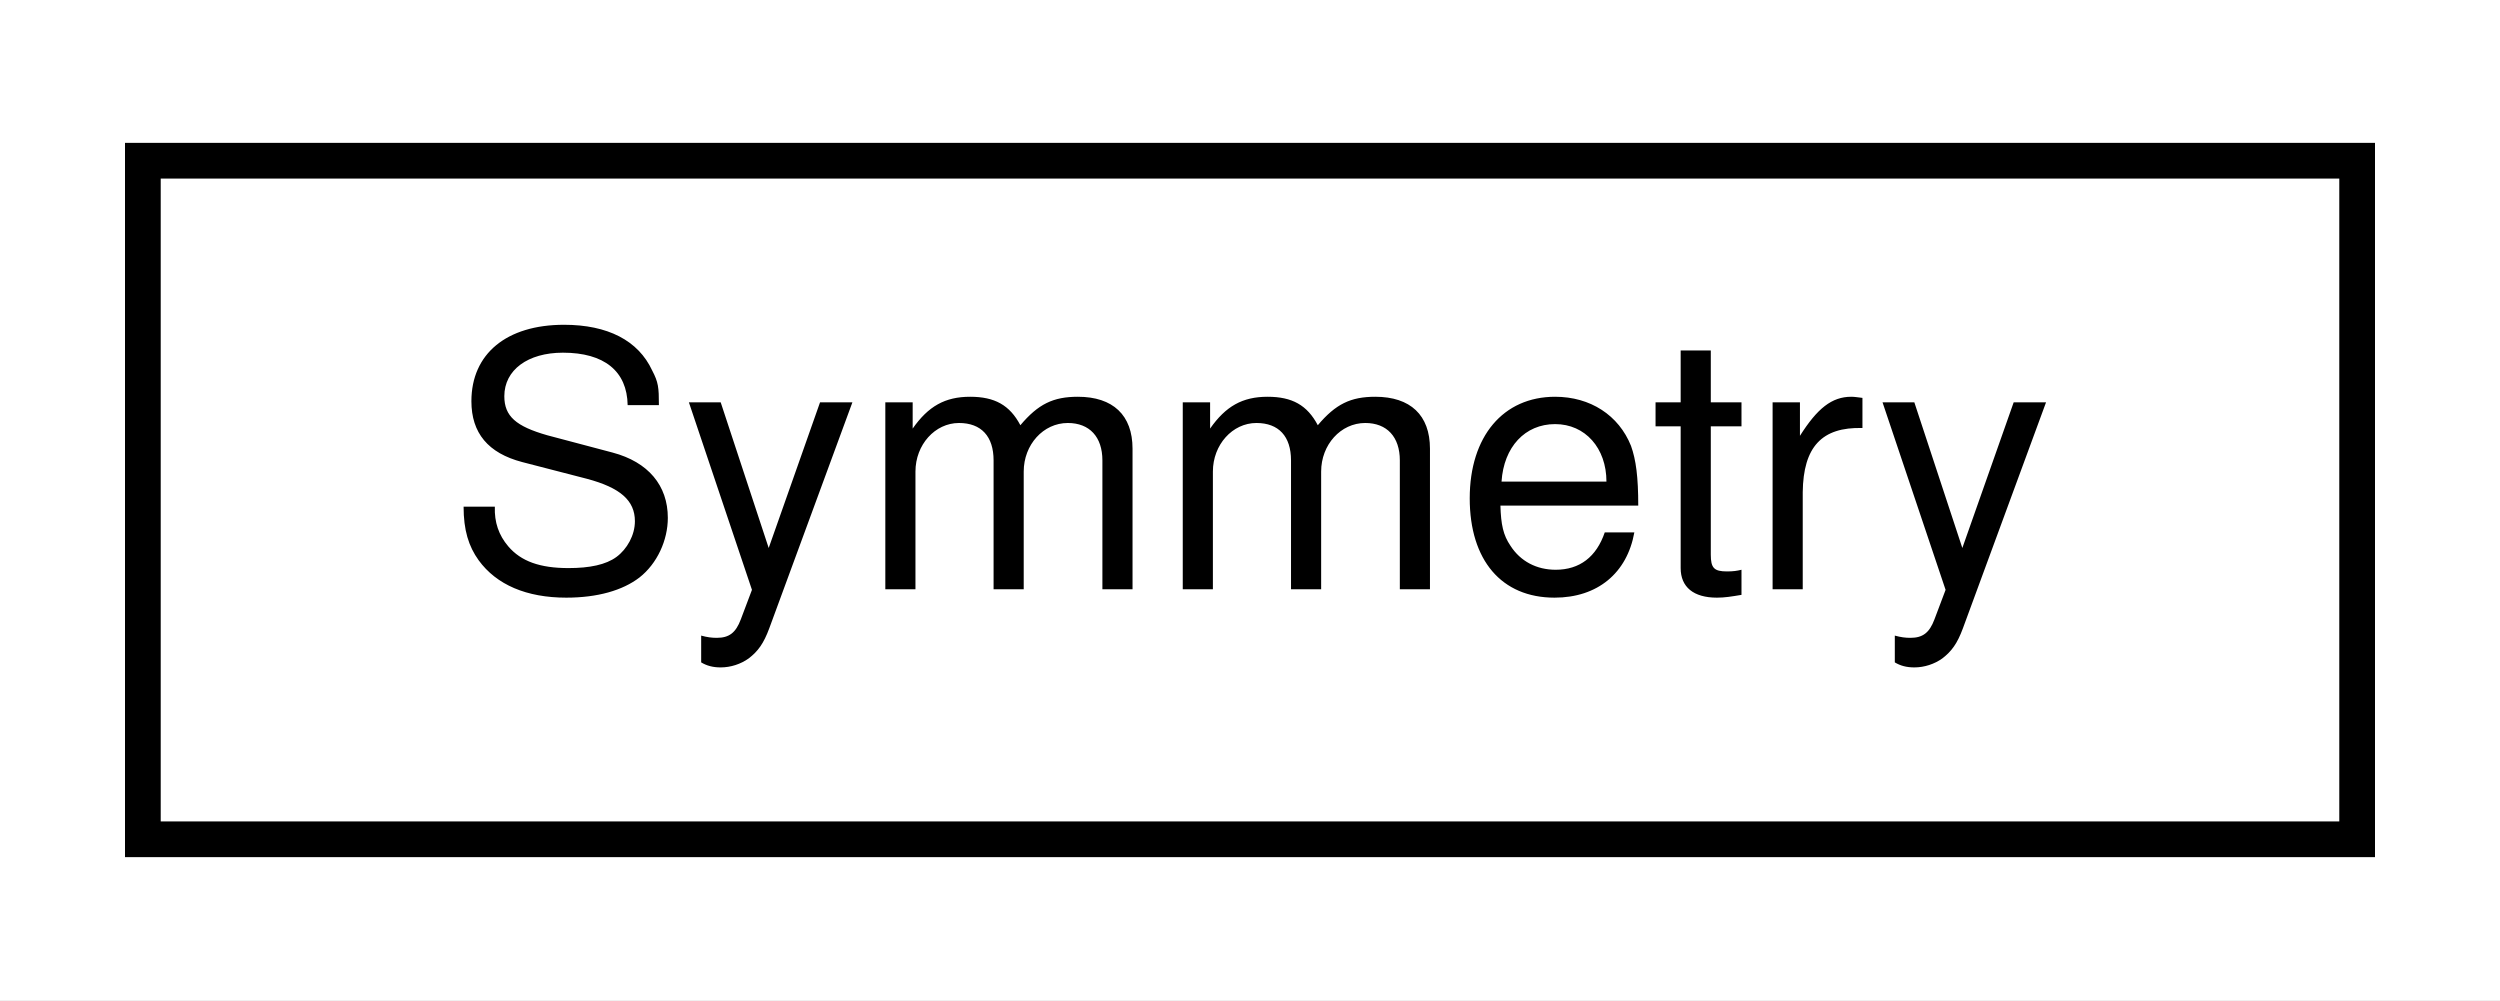
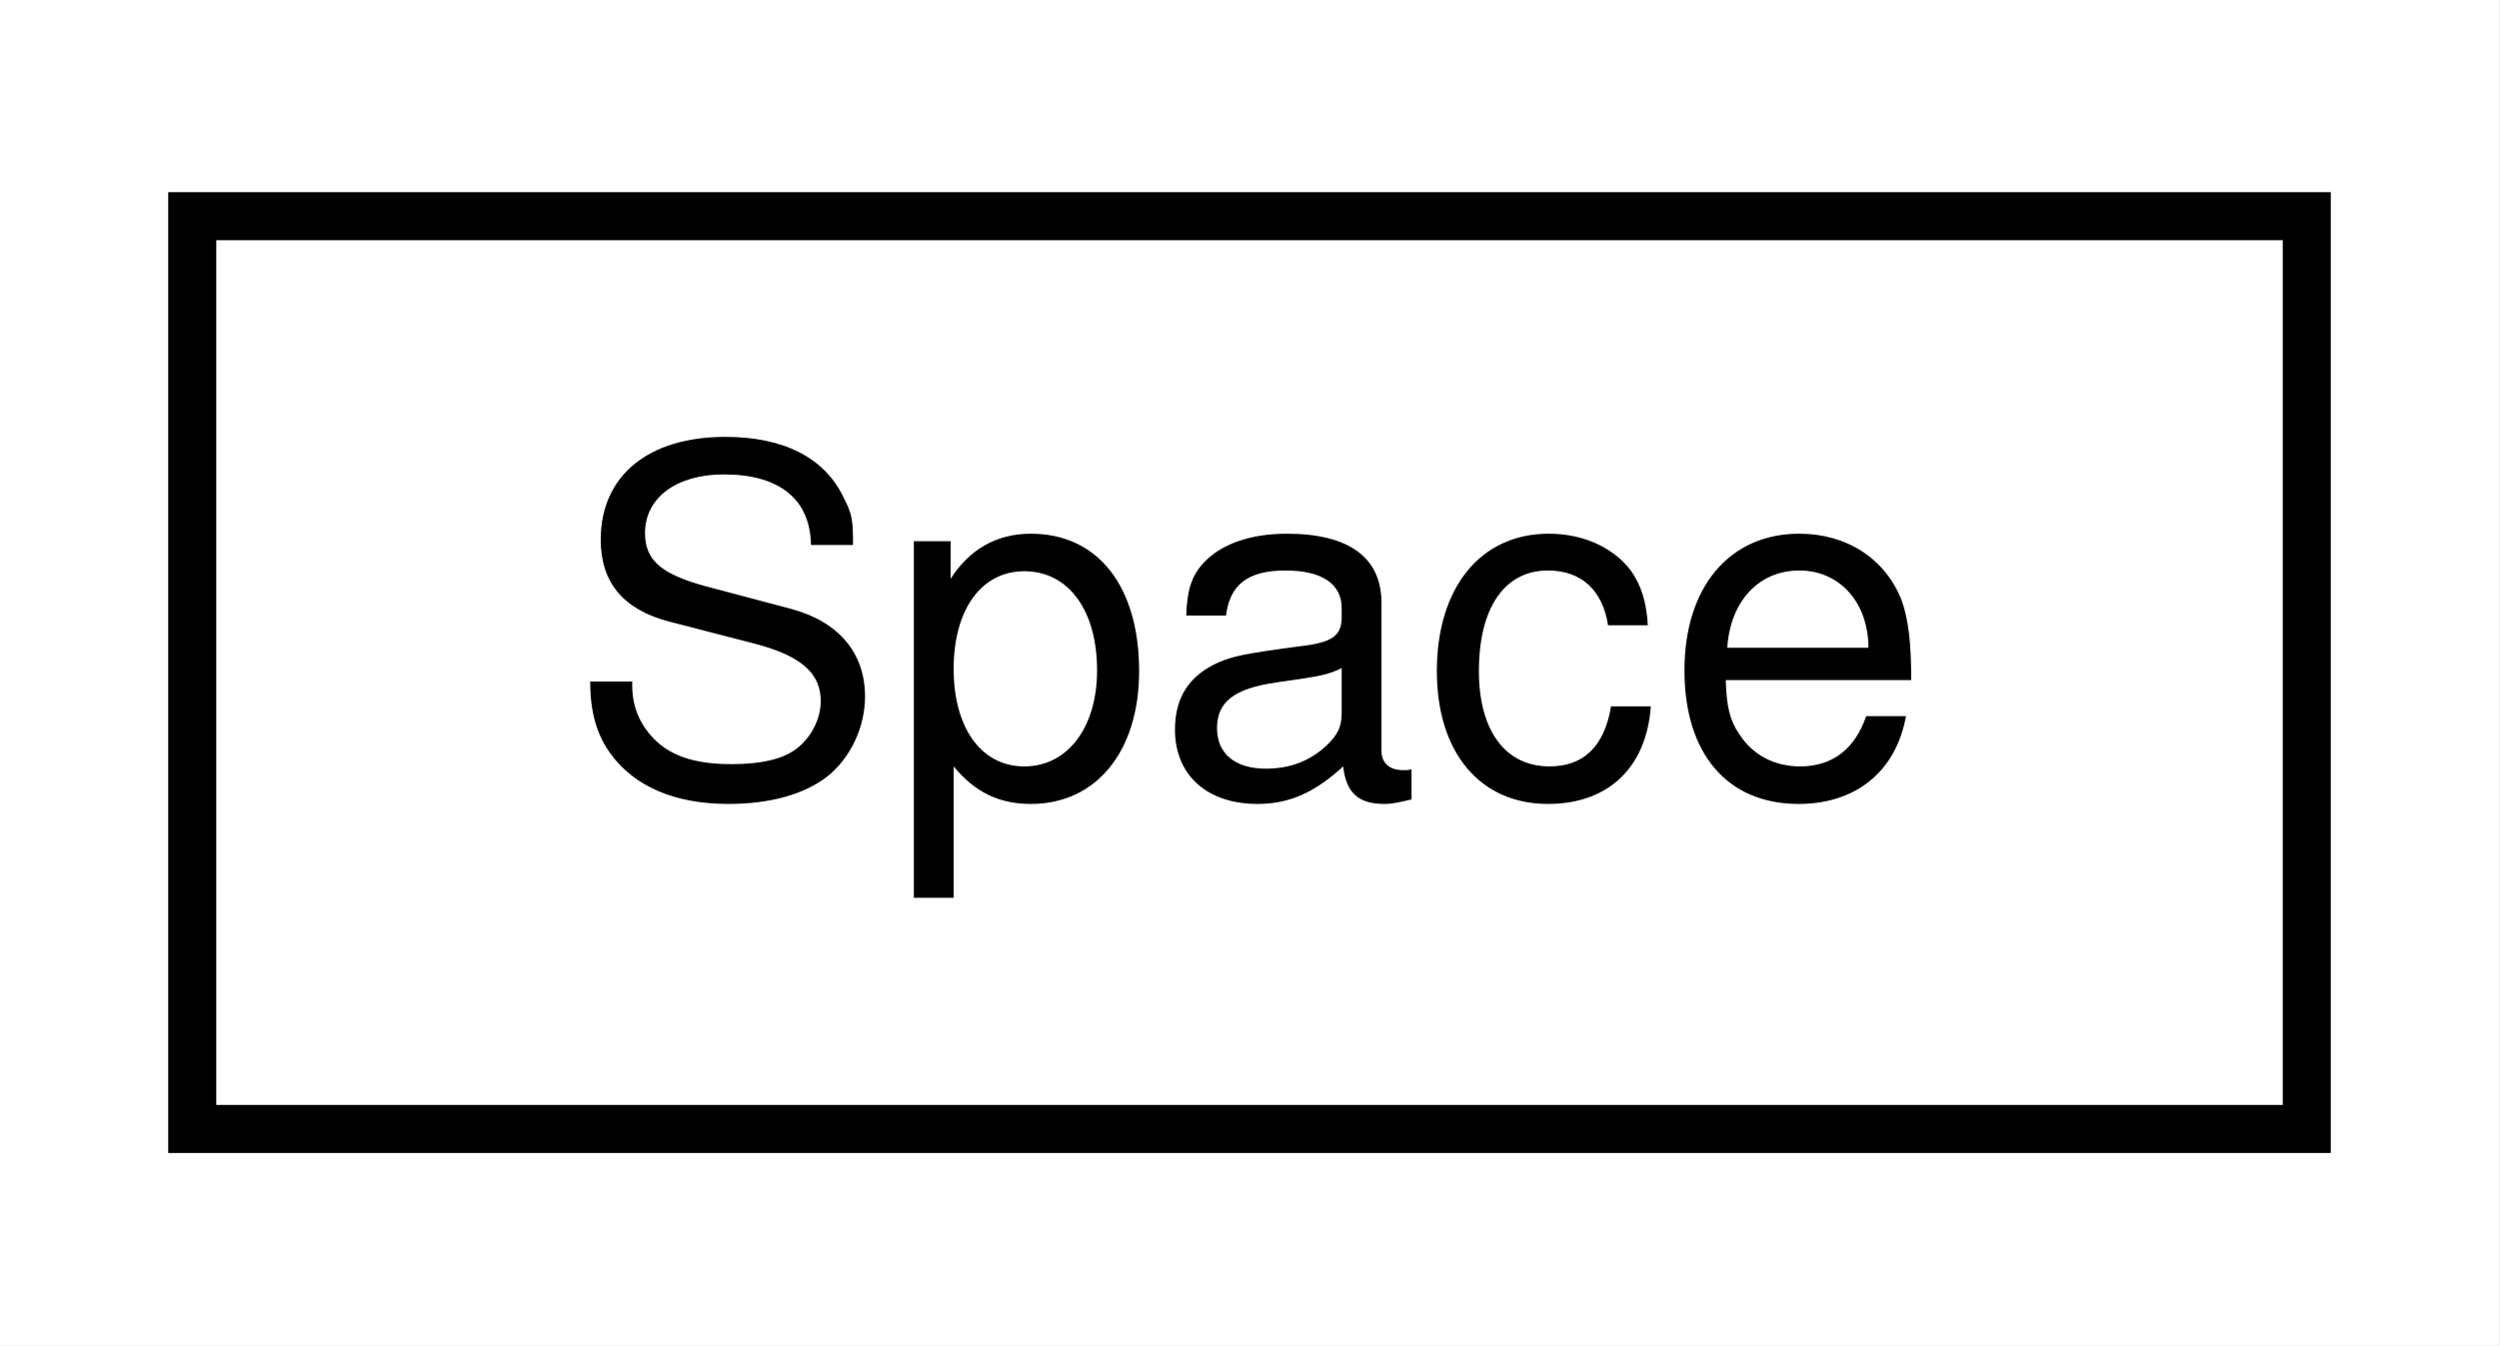
- <svg xmlns="http://www.w3.org/2000/svg" xmlns:xlink="http://www.w3.org/1999/xlink" width="70pt" height="28pt" viewBox="0.00 0.00 70.00 28.00">
+ <svg xmlns="http://www.w3.org/2000/svg" xmlns:xlink="http://www.w3.org/1999/xlink" width="52pt" height="28pt" viewBox="0.00 0.00 52.00 28.00">
  <g id="graph0" class="graph" transform="scale(1 1) rotate(0) translate(4 24)">
-     <polygon fill="#ffffff" stroke="transparent" points="-4,4 -4,-24 66,-24 66,4 -4,4" />
+     <polygon fill="#ffffff" stroke="transparent" points="-4,4 -4,-24 48,-24 48,4 -4,4" />
    <g id="node1" class="node">
      <g id="a_node1">
-         <a xlink:href="classSymmetry.html" target="_top" xlink:title="Symmetry">
-           <polygon fill="#ffffff" stroke="#000000" points="0,-.5 0,-19.5 62,-19.5 62,-.5 0,-.5" />
-           <text text-anchor="middle" x="31" y="-7.5" font-family="Helvetica,sans-Serif" font-size="10.00" fill="#000000">Symmetry</text>
+         <a xlink:href="classSpace.html" target="_top" xlink:title="Space">
+           <polygon fill="#ffffff" stroke="#000000" points="0,-.5 0,-19.5 44,-19.5 44,-.5 0,-.5" />
+           <text text-anchor="middle" x="22" y="-7.5" font-family="Helvetica,sans-Serif" font-size="10.00" fill="#000000">Space</text>
        </a>
      </g>
    </g>
  </g>
</svg>
